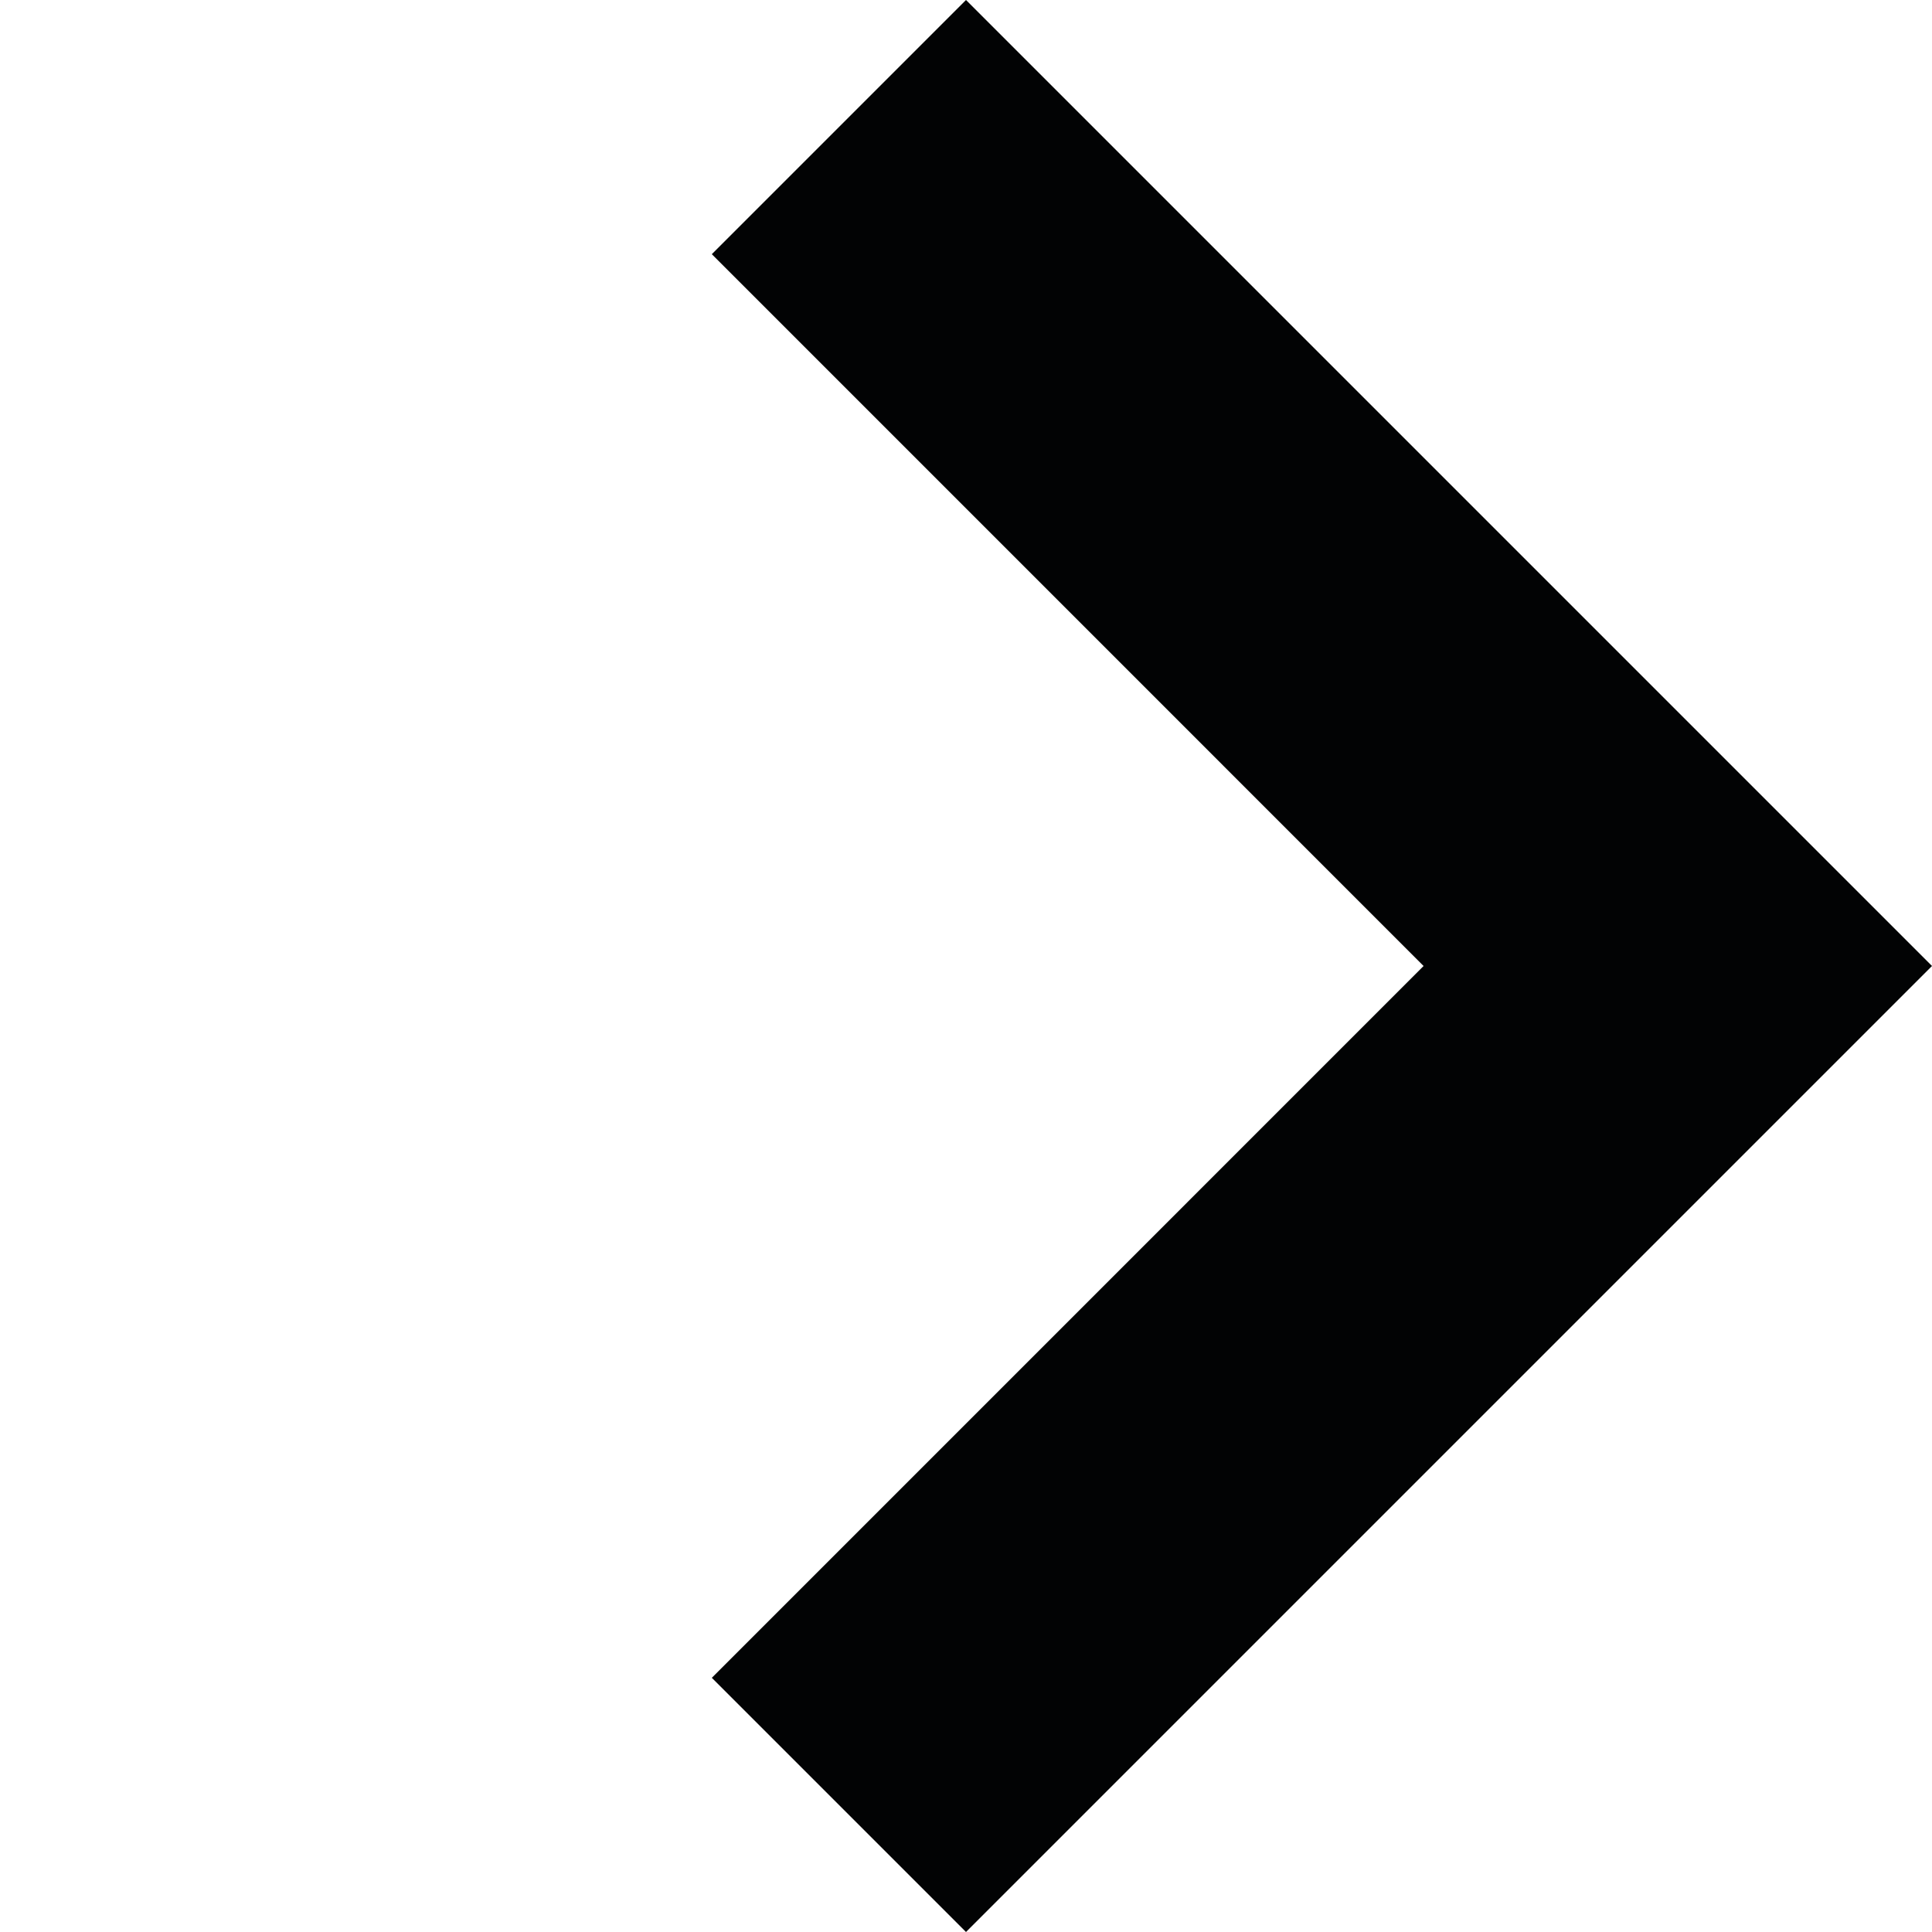
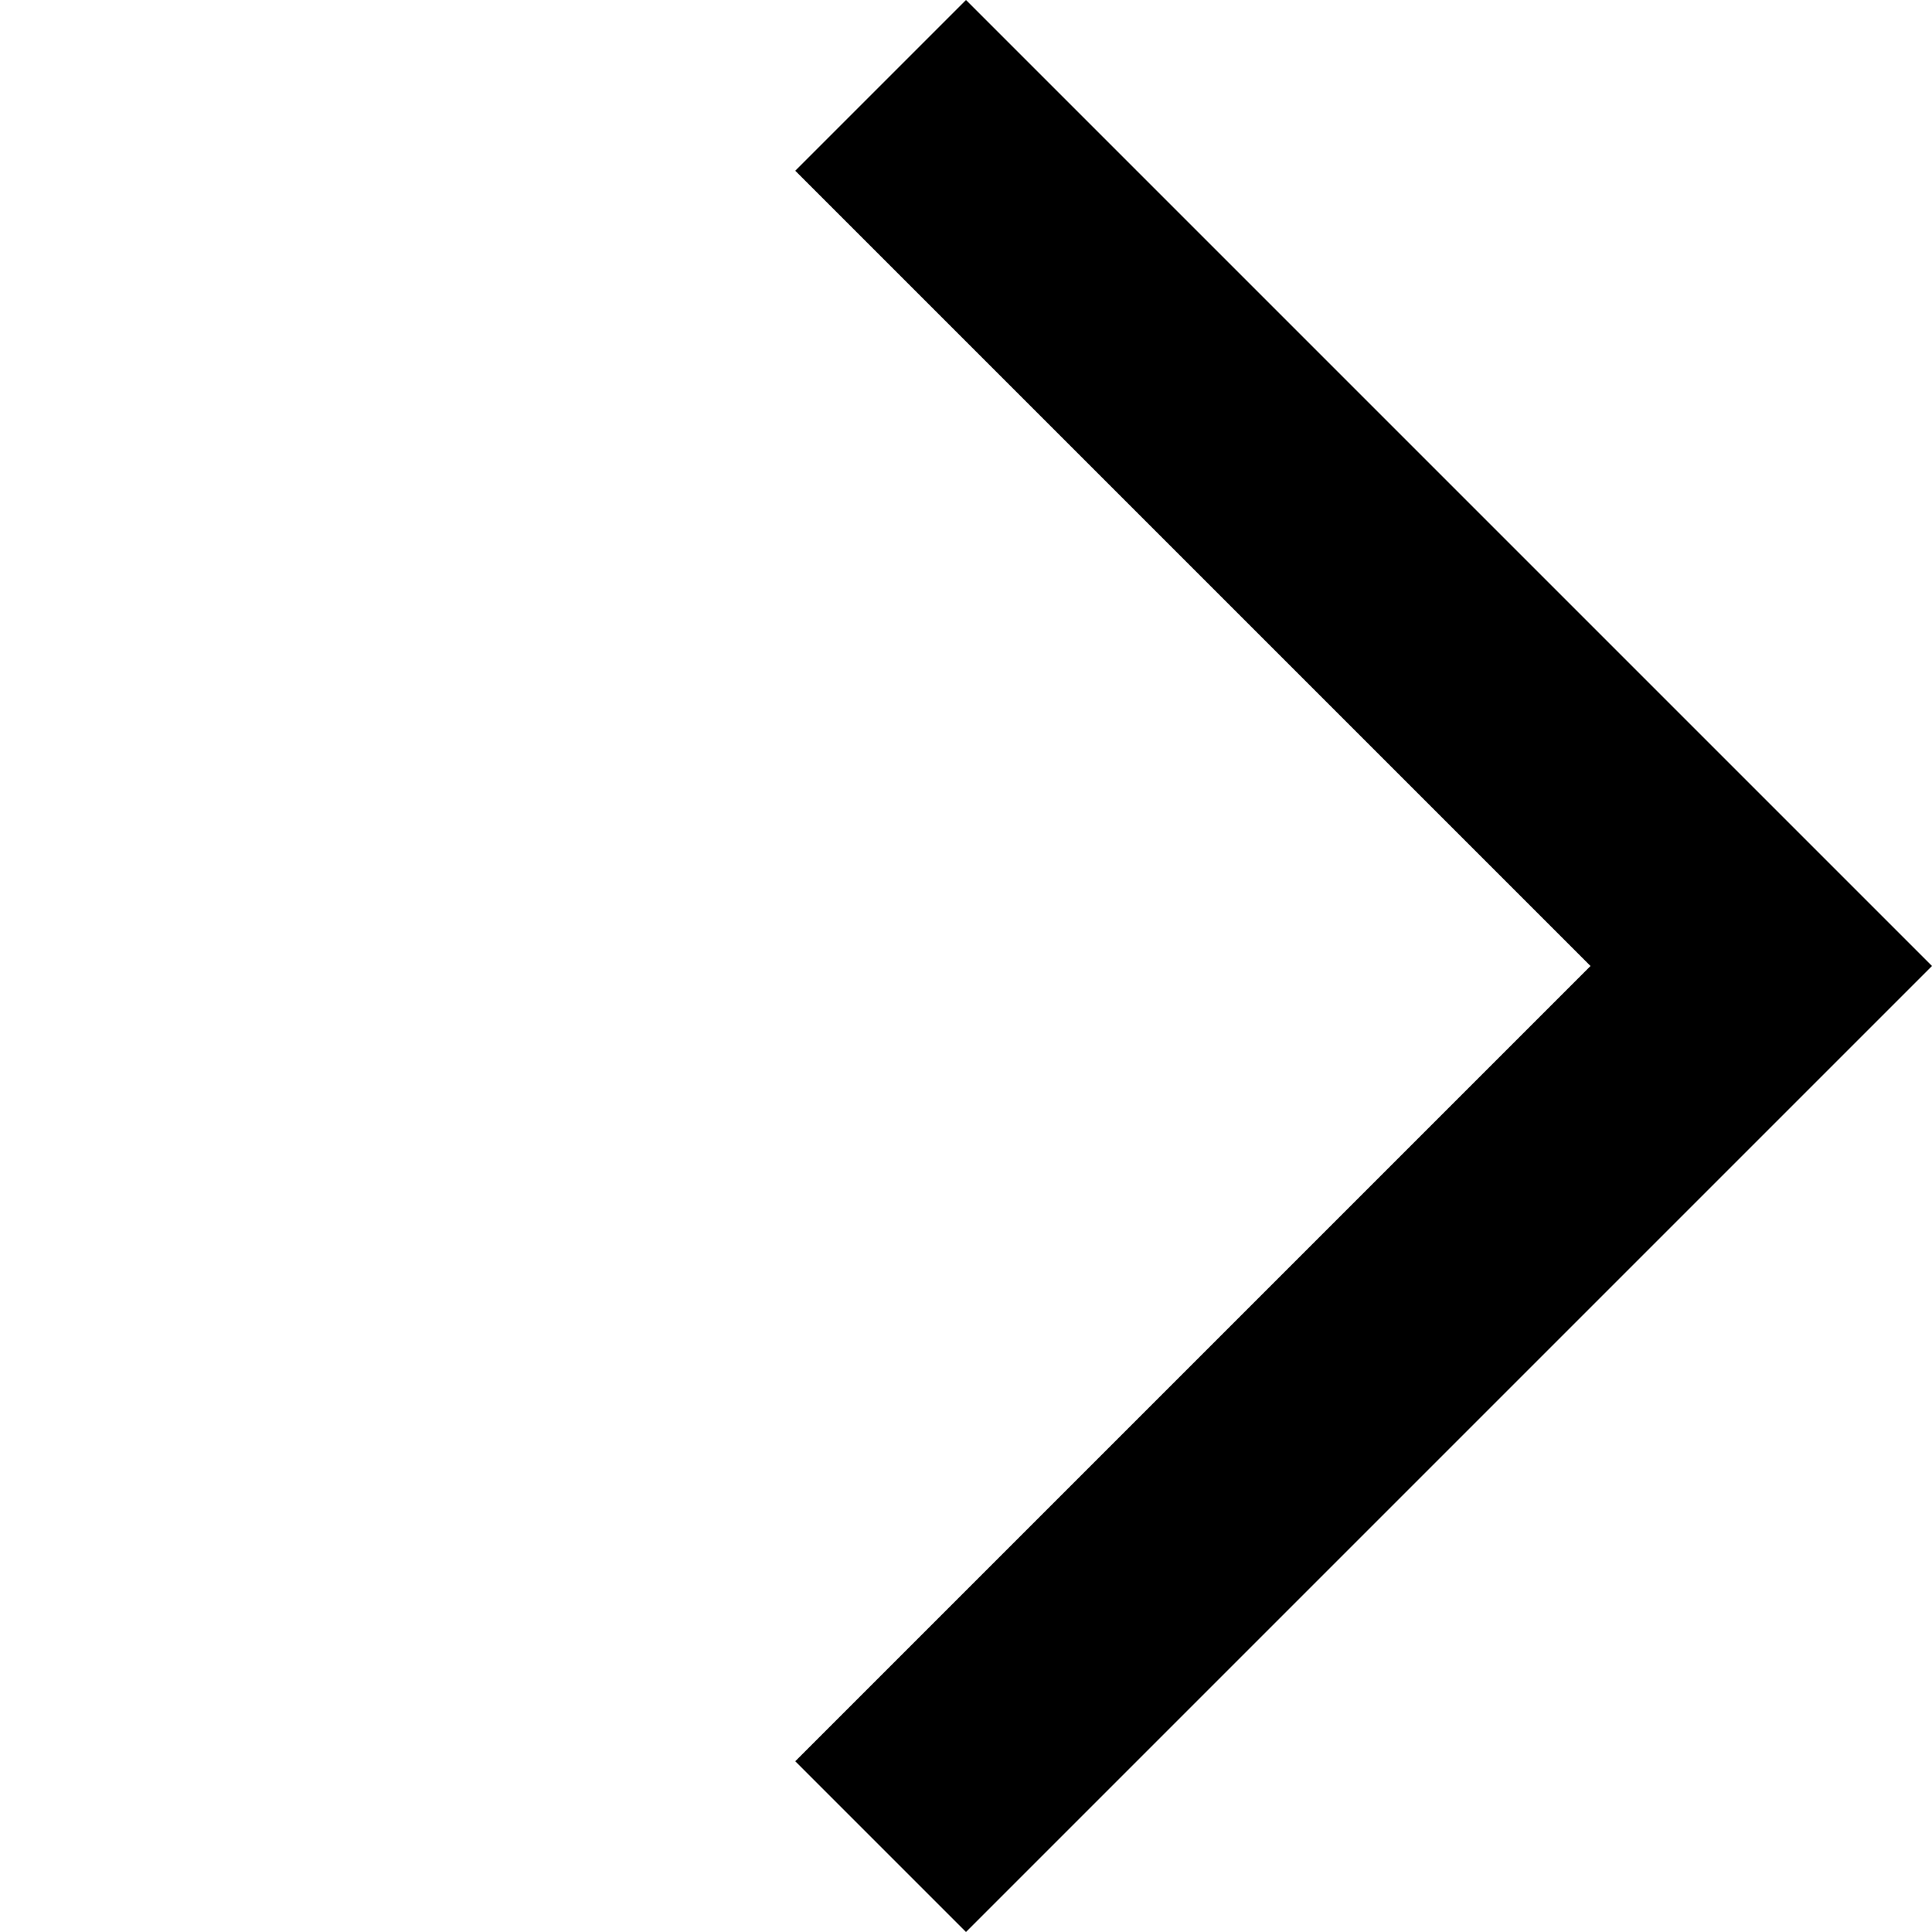
<svg xmlns="http://www.w3.org/2000/svg" version="1.1" id="Layer_1" x="0px" y="0px" width="32px" height="32px" viewBox="0 0 32 32" enable-background="new 0 0 32 32" xml:space="preserve">
-   <g>
-     <polygon fill="#020304" points="16,32 11.79,27.79 23.579,16 11.79,4.21 16,0 32,16  " />
-   </g>
+   <polygon points="16,0 13.172,2.828 26.344,16 13.172,29.172 16,32 32,16 " />
</svg>
